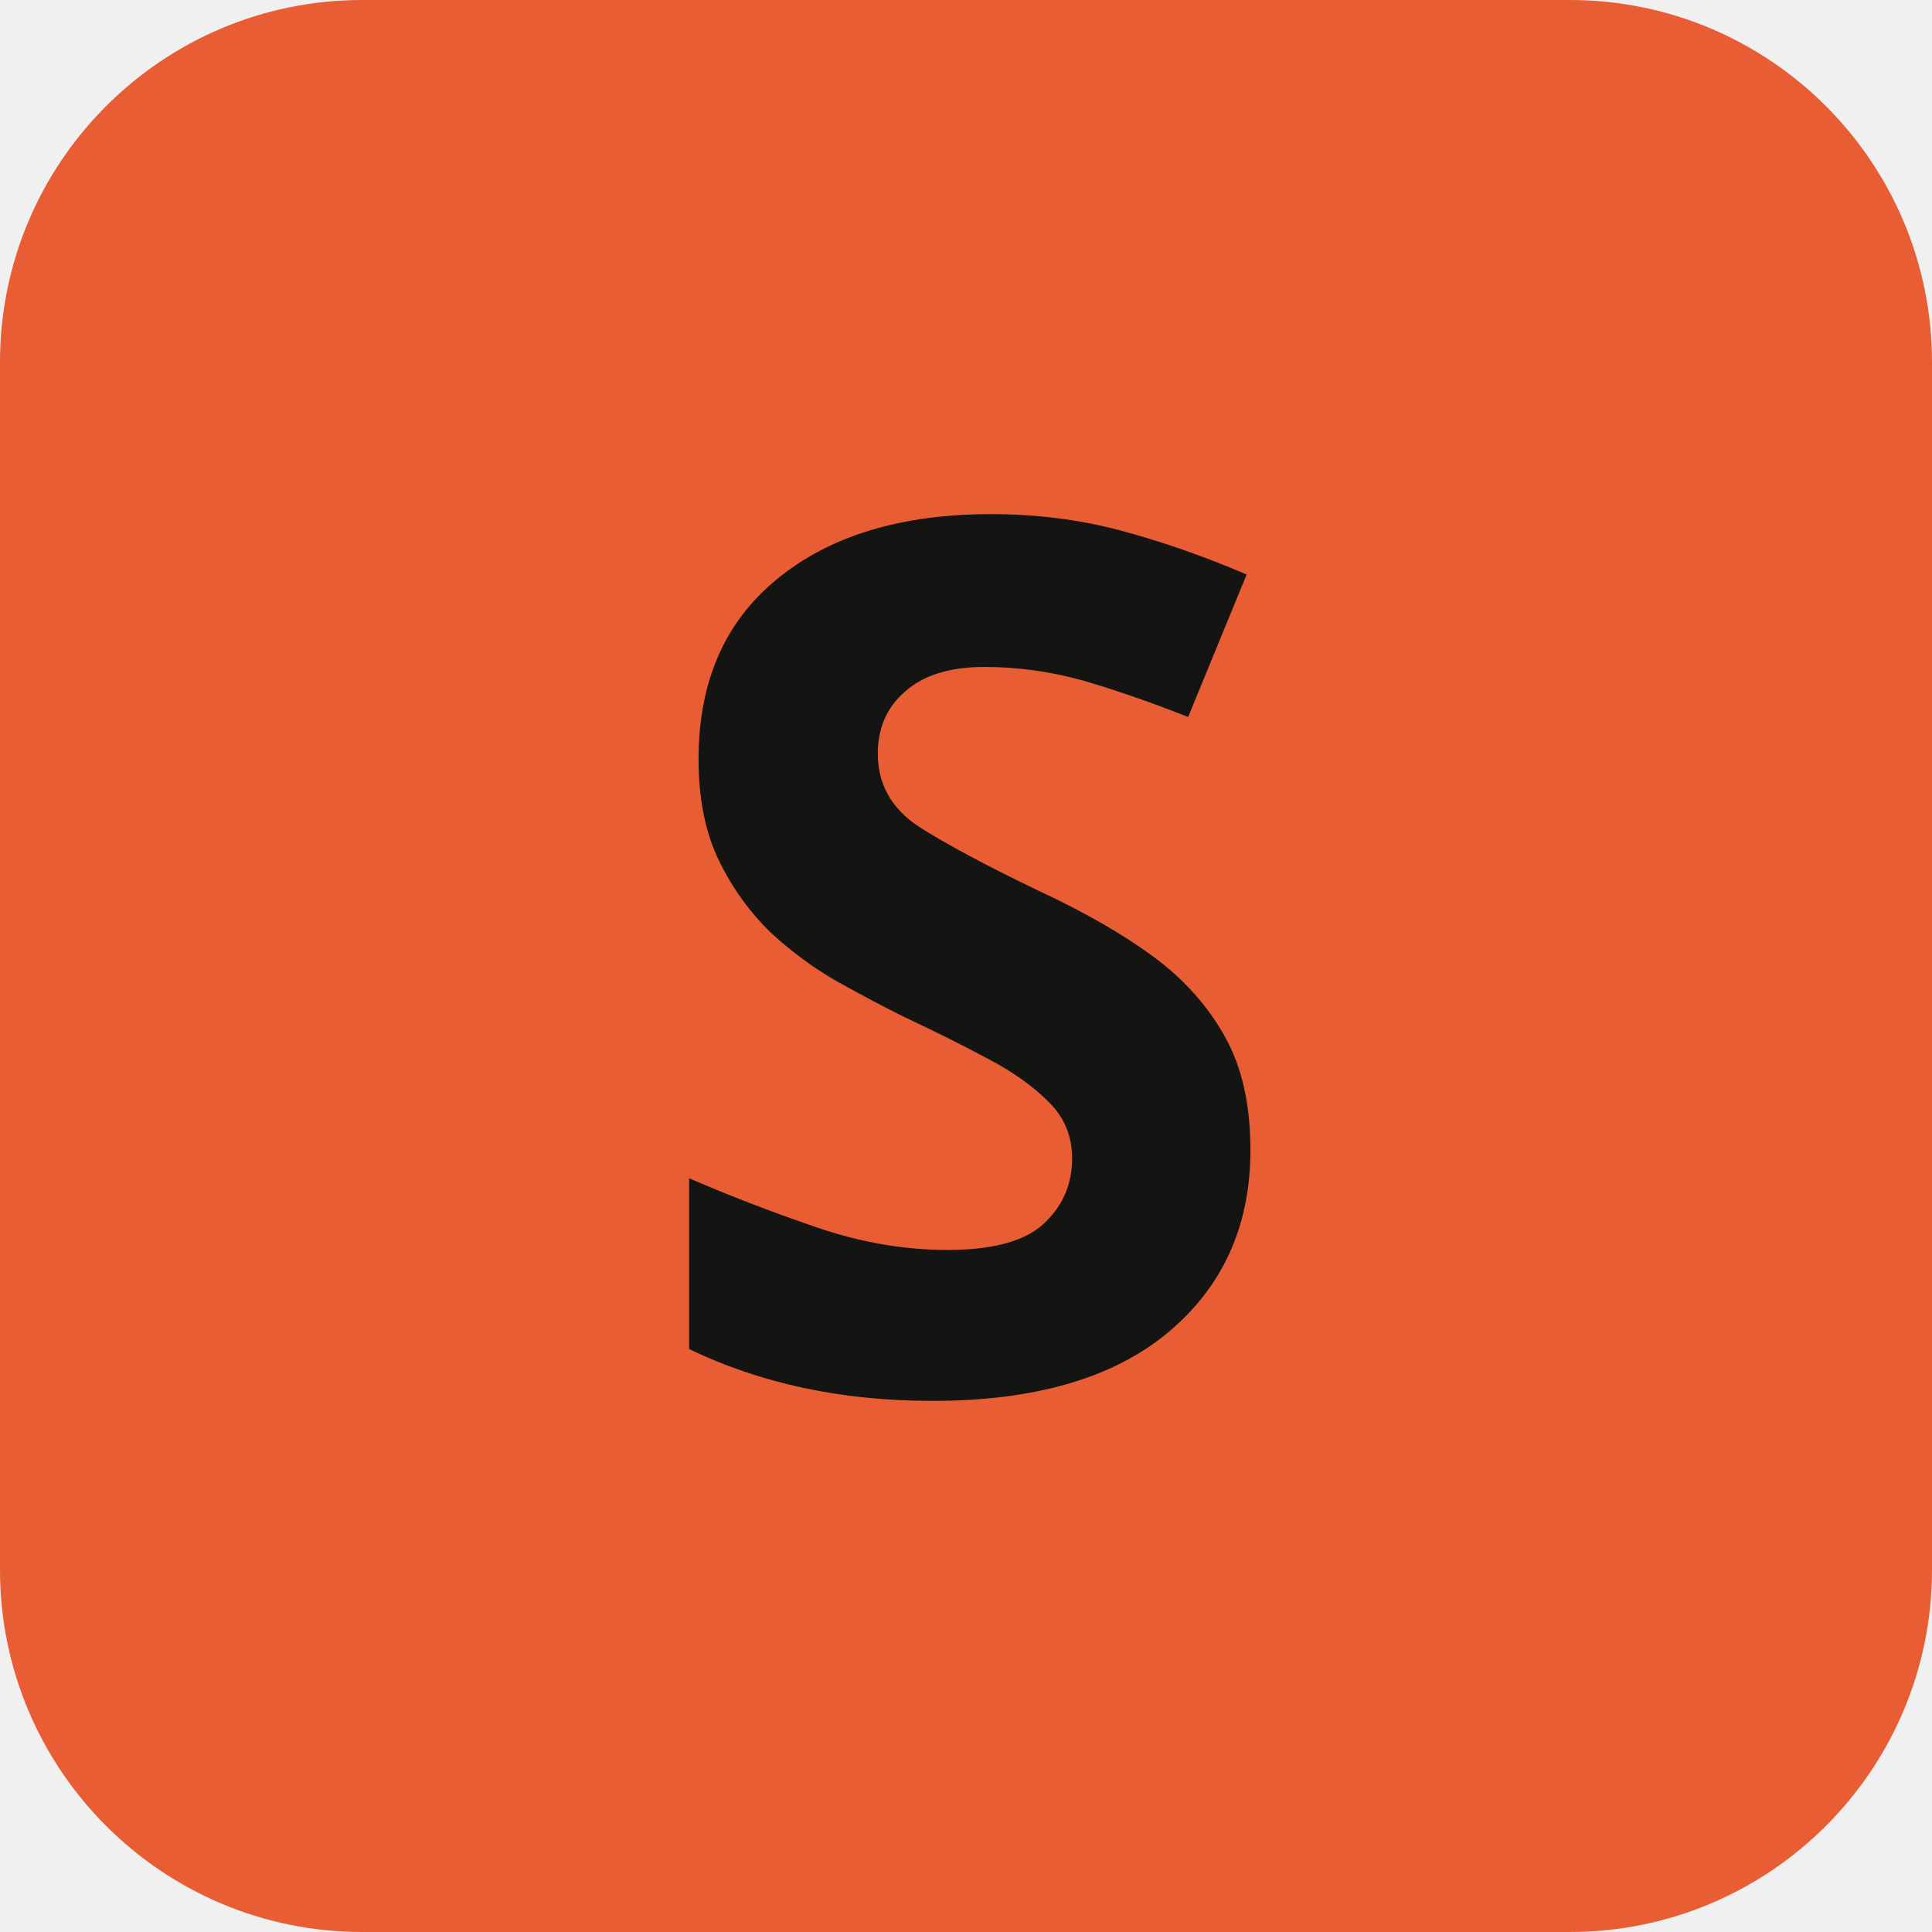
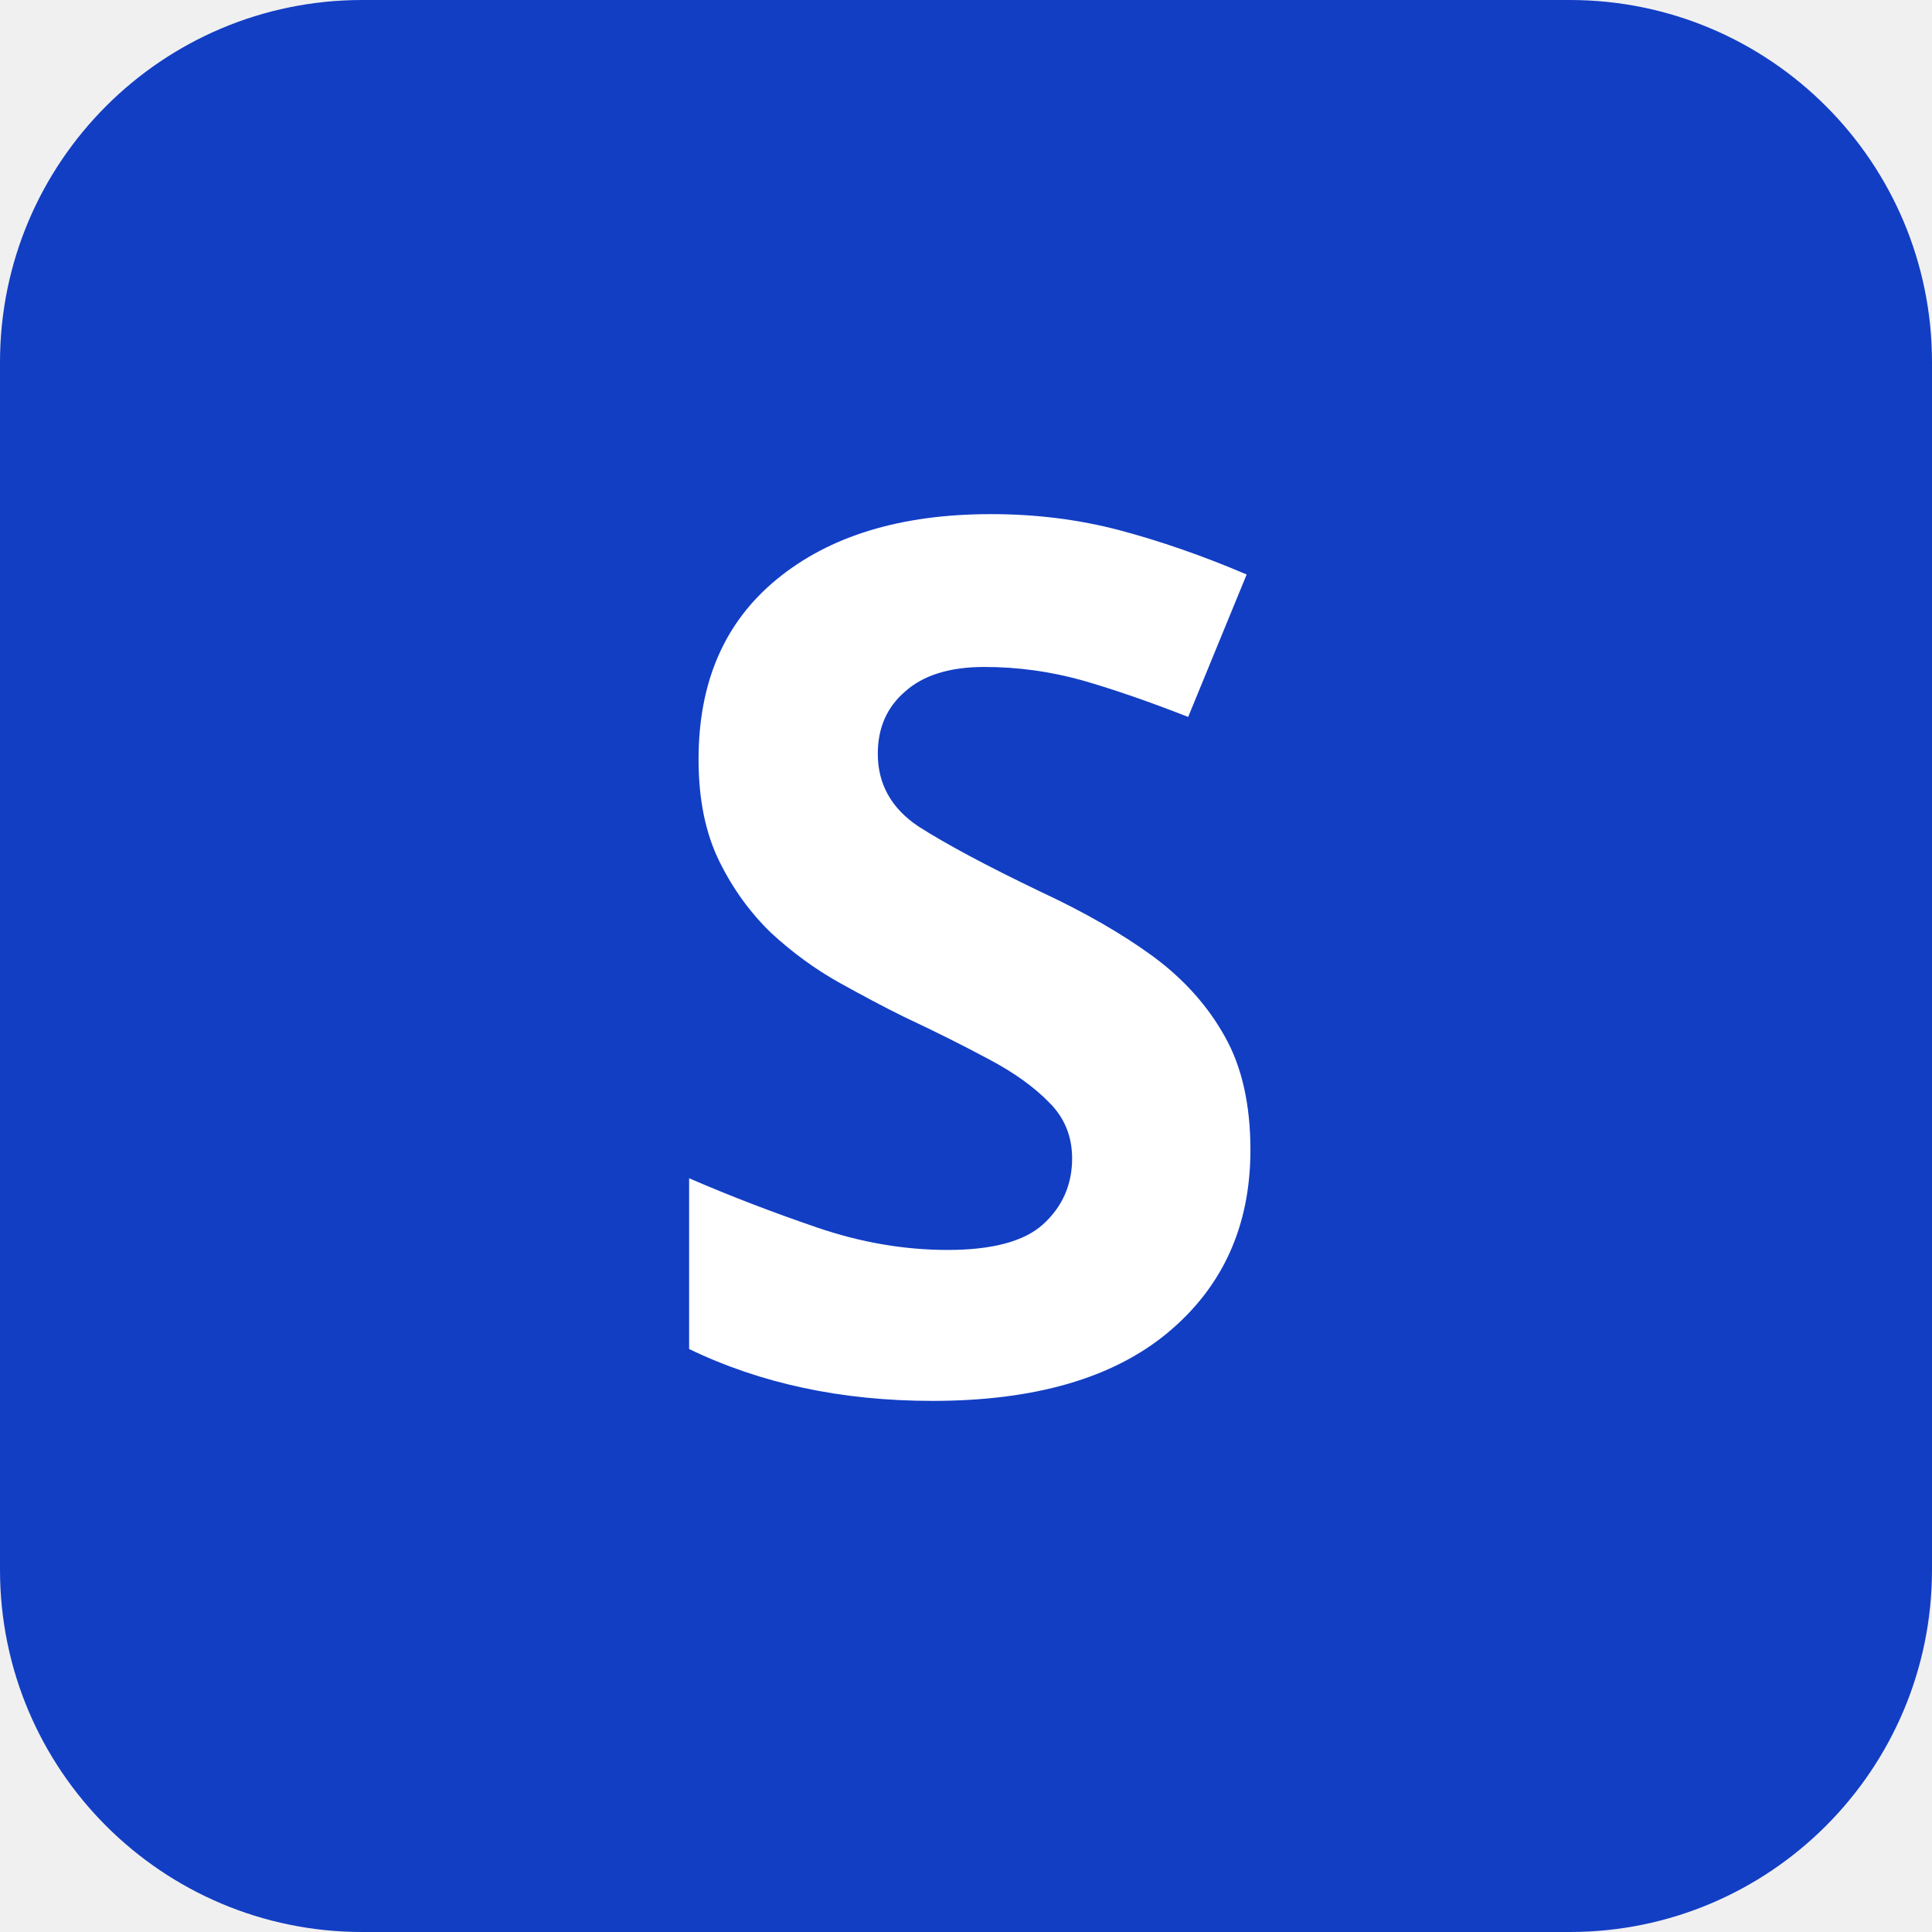
<svg xmlns="http://www.w3.org/2000/svg" viewBox="0 0 32 32">
-   <rect width="32" height="32" rx="6" fill="#E85D34" />
-   <text x="16" y="23" text-anchor="middle" font-family="system-ui,sans-serif" font-weight="700" font-size="20" fill="#141413">S</text>
+   <rect width="32" height="32" rx="6" fill="#123EC4" />
+   <text x="16" y="23" text-anchor="middle" font-family="system-ui,sans-serif" font-weight="700" font-size="20" fill="#FFFFFF">S</text>
</svg>
